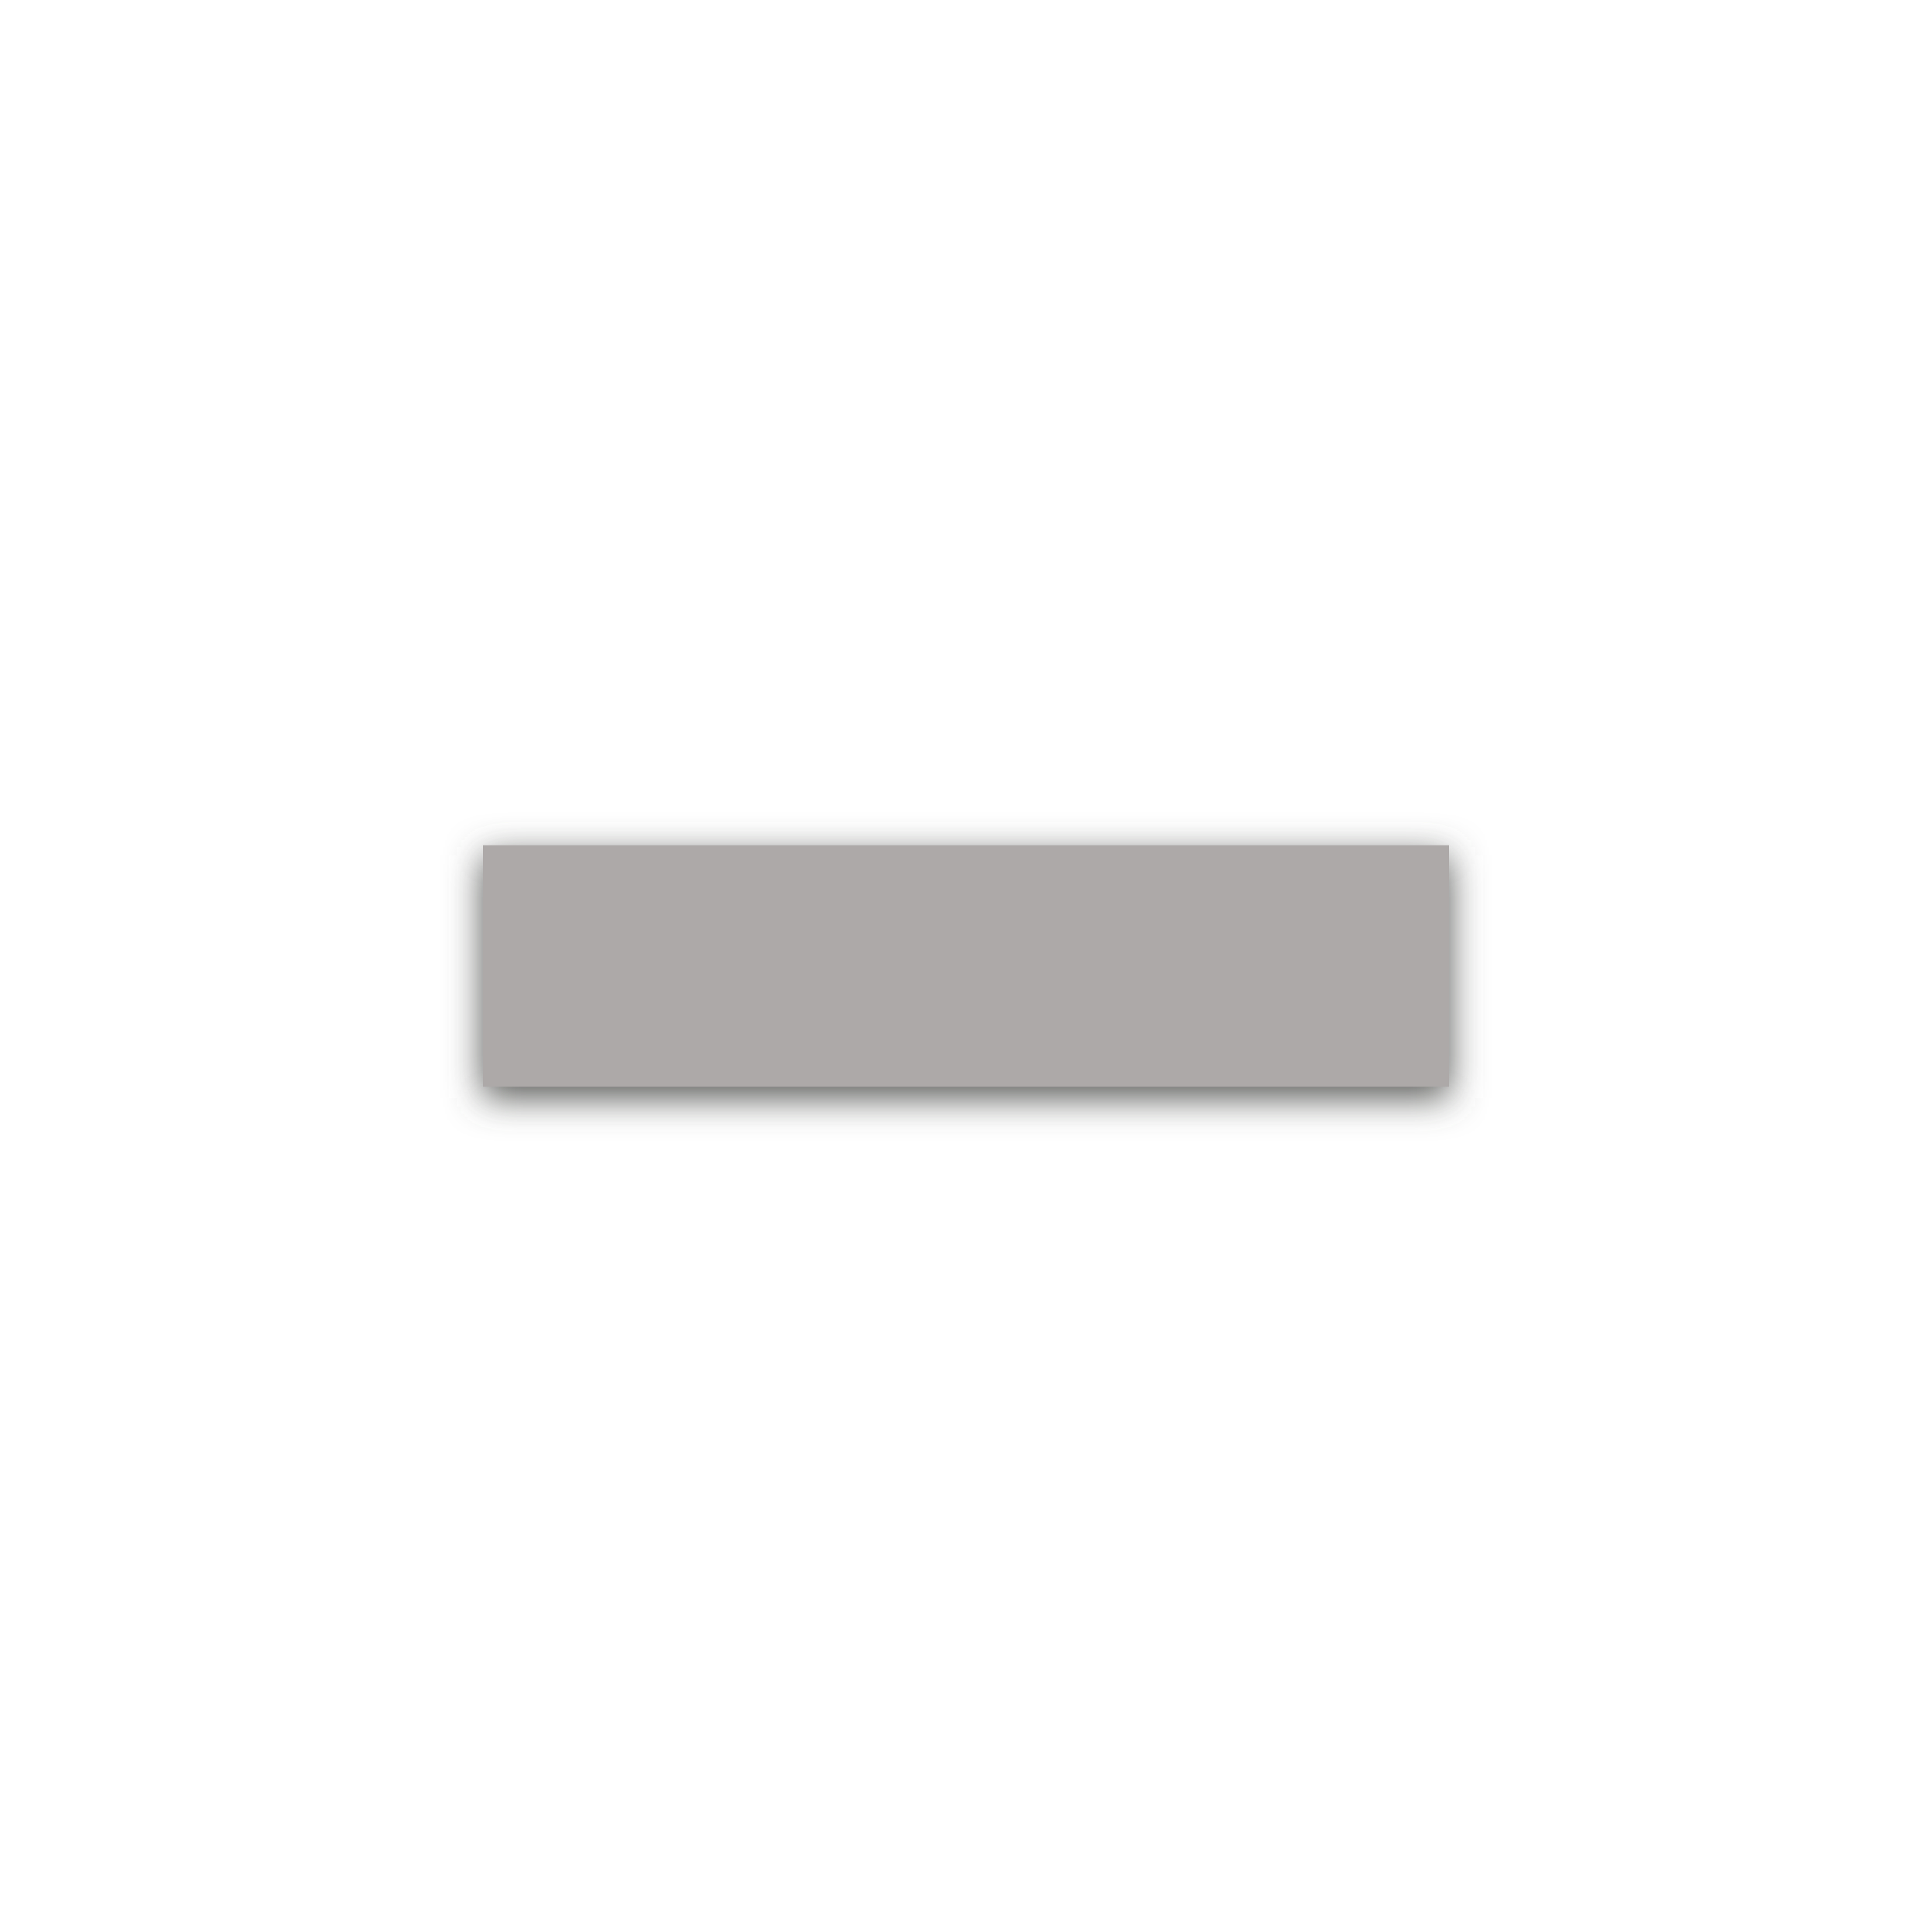
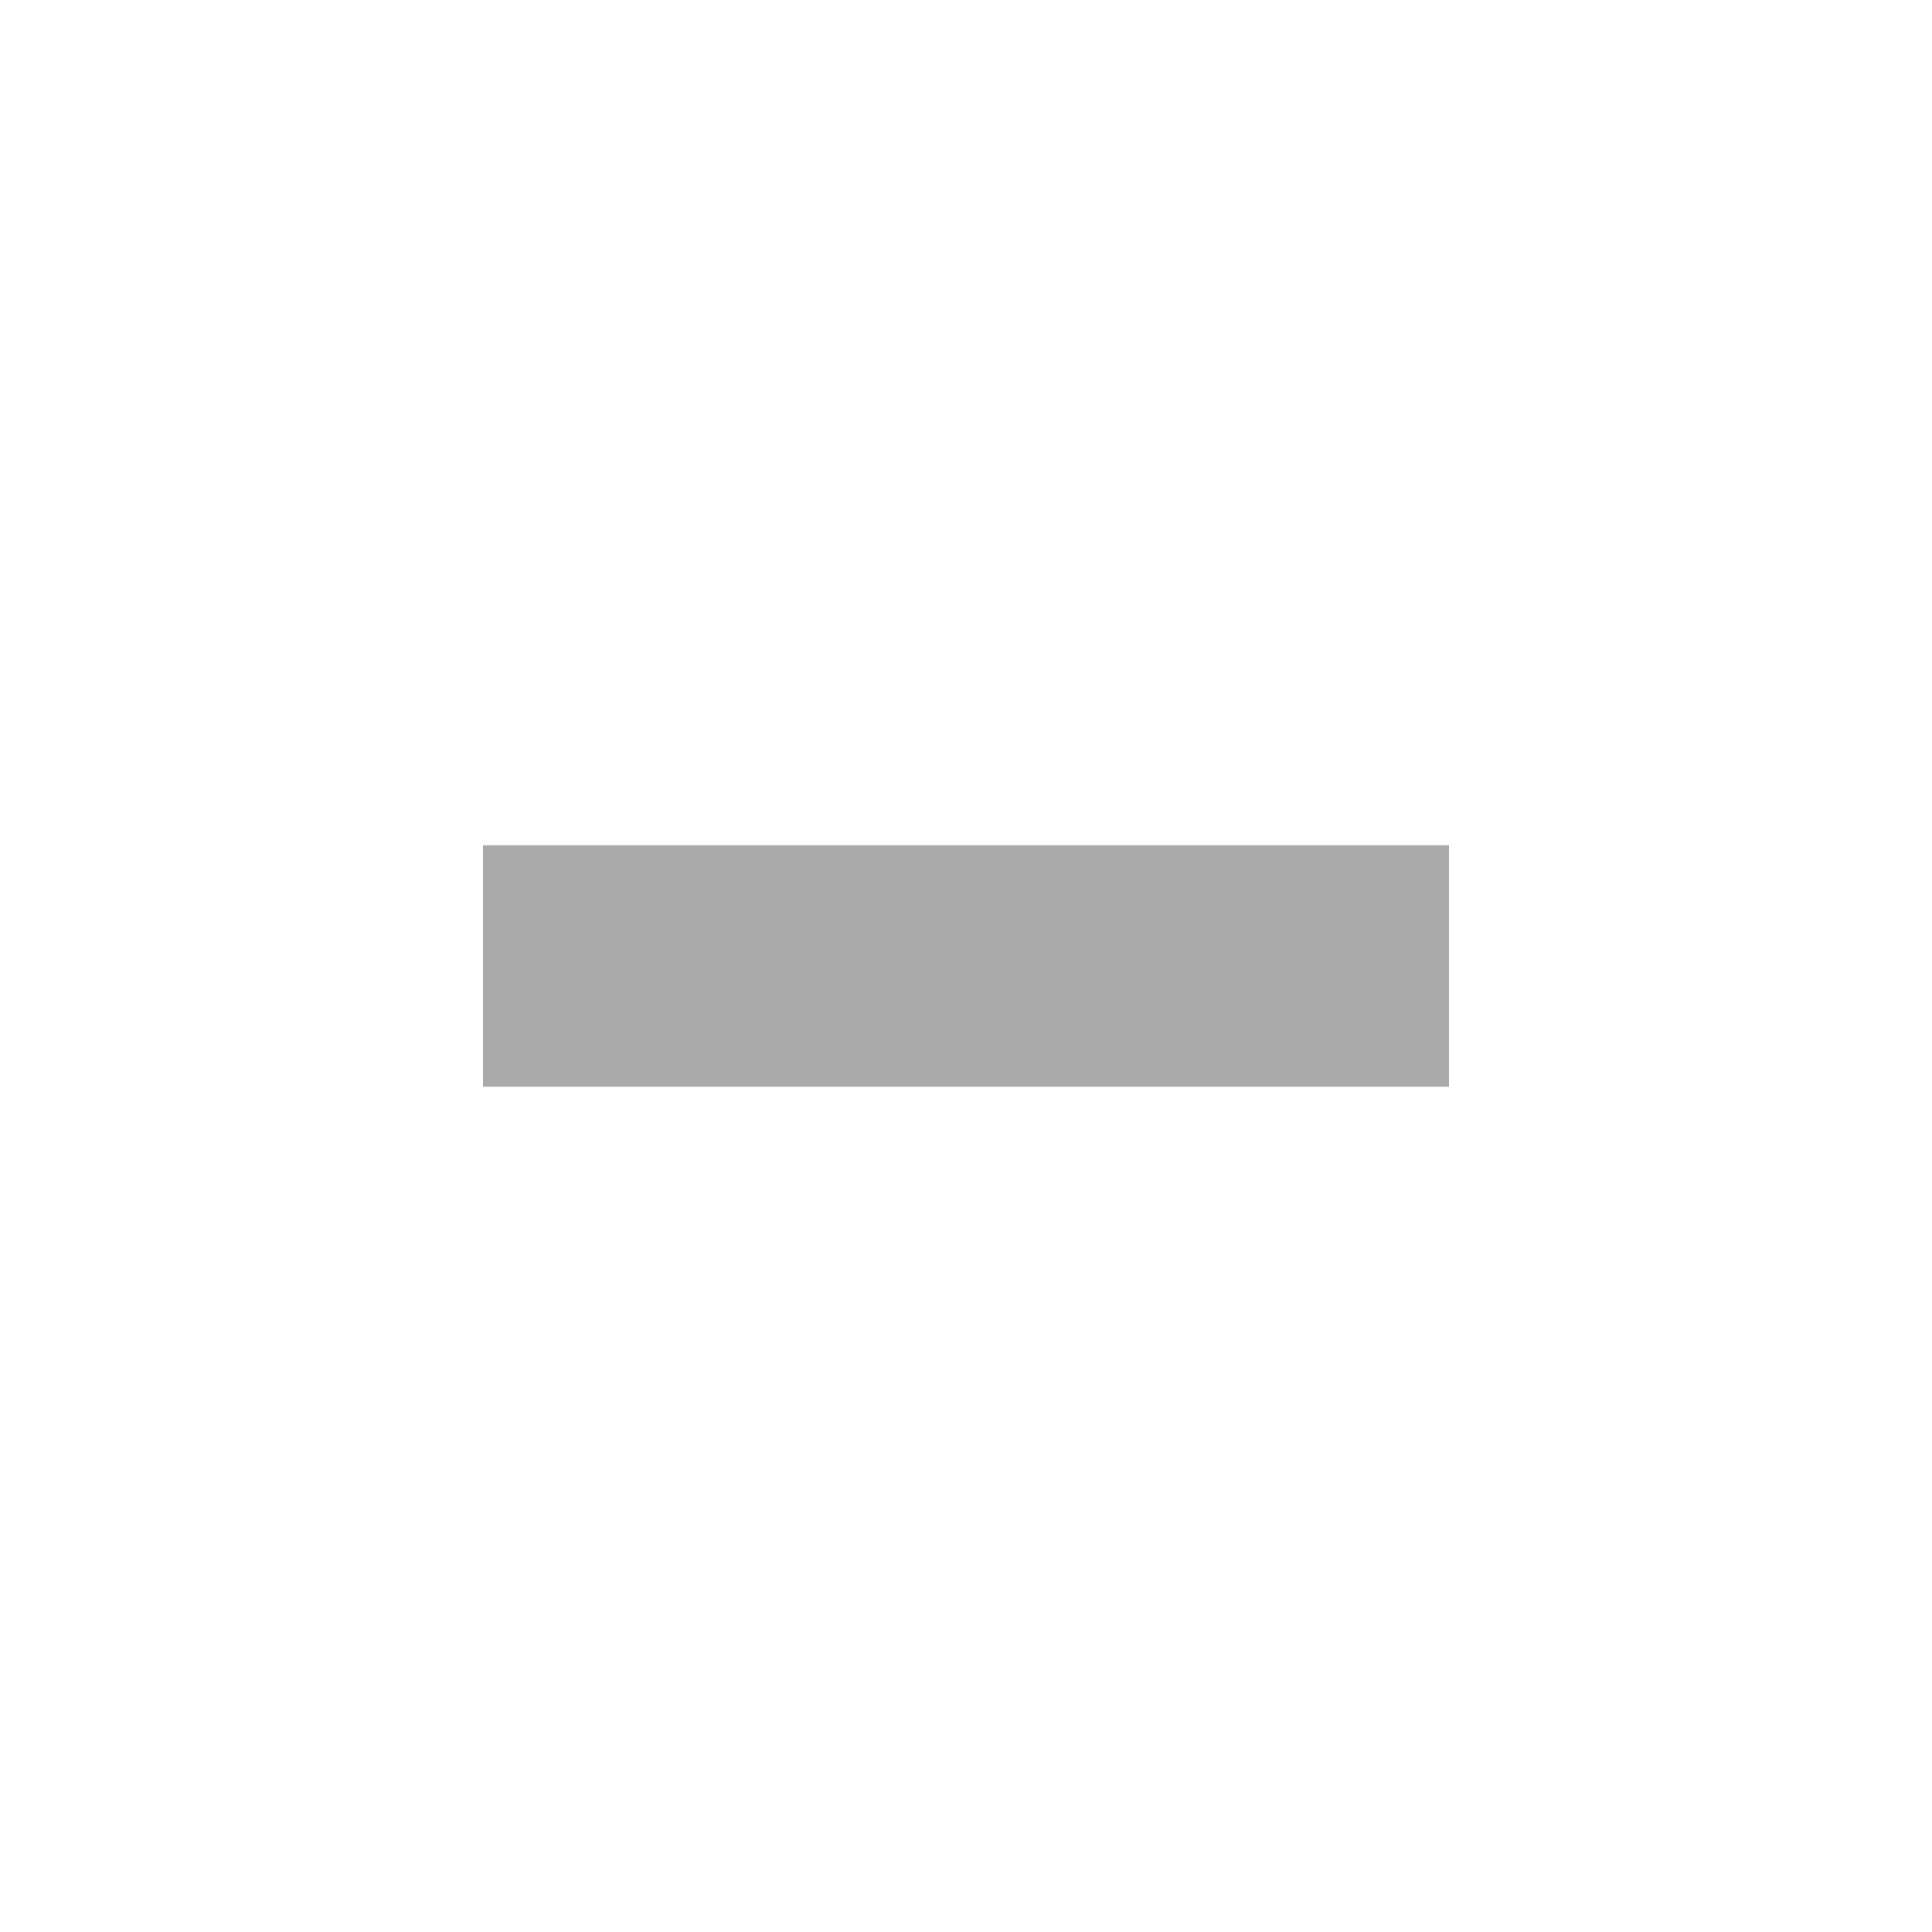
- <svg xmlns="http://www.w3.org/2000/svg" width="16" height="16" id="svg2" version="1.1">
-   <defs id="defs4">
-     <linearGradient id="linearGradient3802">
-       <stop style="stop-color:#eeeeec;stop-opacity:1;" offset="0" id="stop3804" />
-       <stop id="stop3812" offset="0.5" style="stop-color:#e4e4e1;stop-opacity:1;" />
-       <stop style="stop-color:#949493;stop-opacity:1;" offset="1" id="stop3806" />
-     </linearGradient>
-     <filter id="filter3971" x="-0.045" width="1.09" y="-0.18" height="1.36">
-       <feGaussianBlur stdDeviation="0.15" id="feGaussianBlur3973" />
-     </filter>
-   </defs>
-   <g id="layer1" transform="translate(0,-1036.362)">
-     <rect style="fill:#555753;fill-opacity:1;stroke:none;filter:url(#filter3971)" id="rect3931-1" width="8" height="2" x="4" y="1043.451" />
-     <rect style="fill:#ada9a8;fill-opacity:1;stroke:none" id="rect3931" width="8" height="2" x="4" y="7" transform="translate(0,1036.362)" />
+ <svg xmlns="http://www.w3.org/2000/svg" viewBox="0 0 16 16">
+   <g transform="translate(0 -1036.362)">
+     <rect width="8" x="4" y="7" height="2" style="fill:#aaa" transform="translate(0 1036.362)" />
  </g>
</svg>
